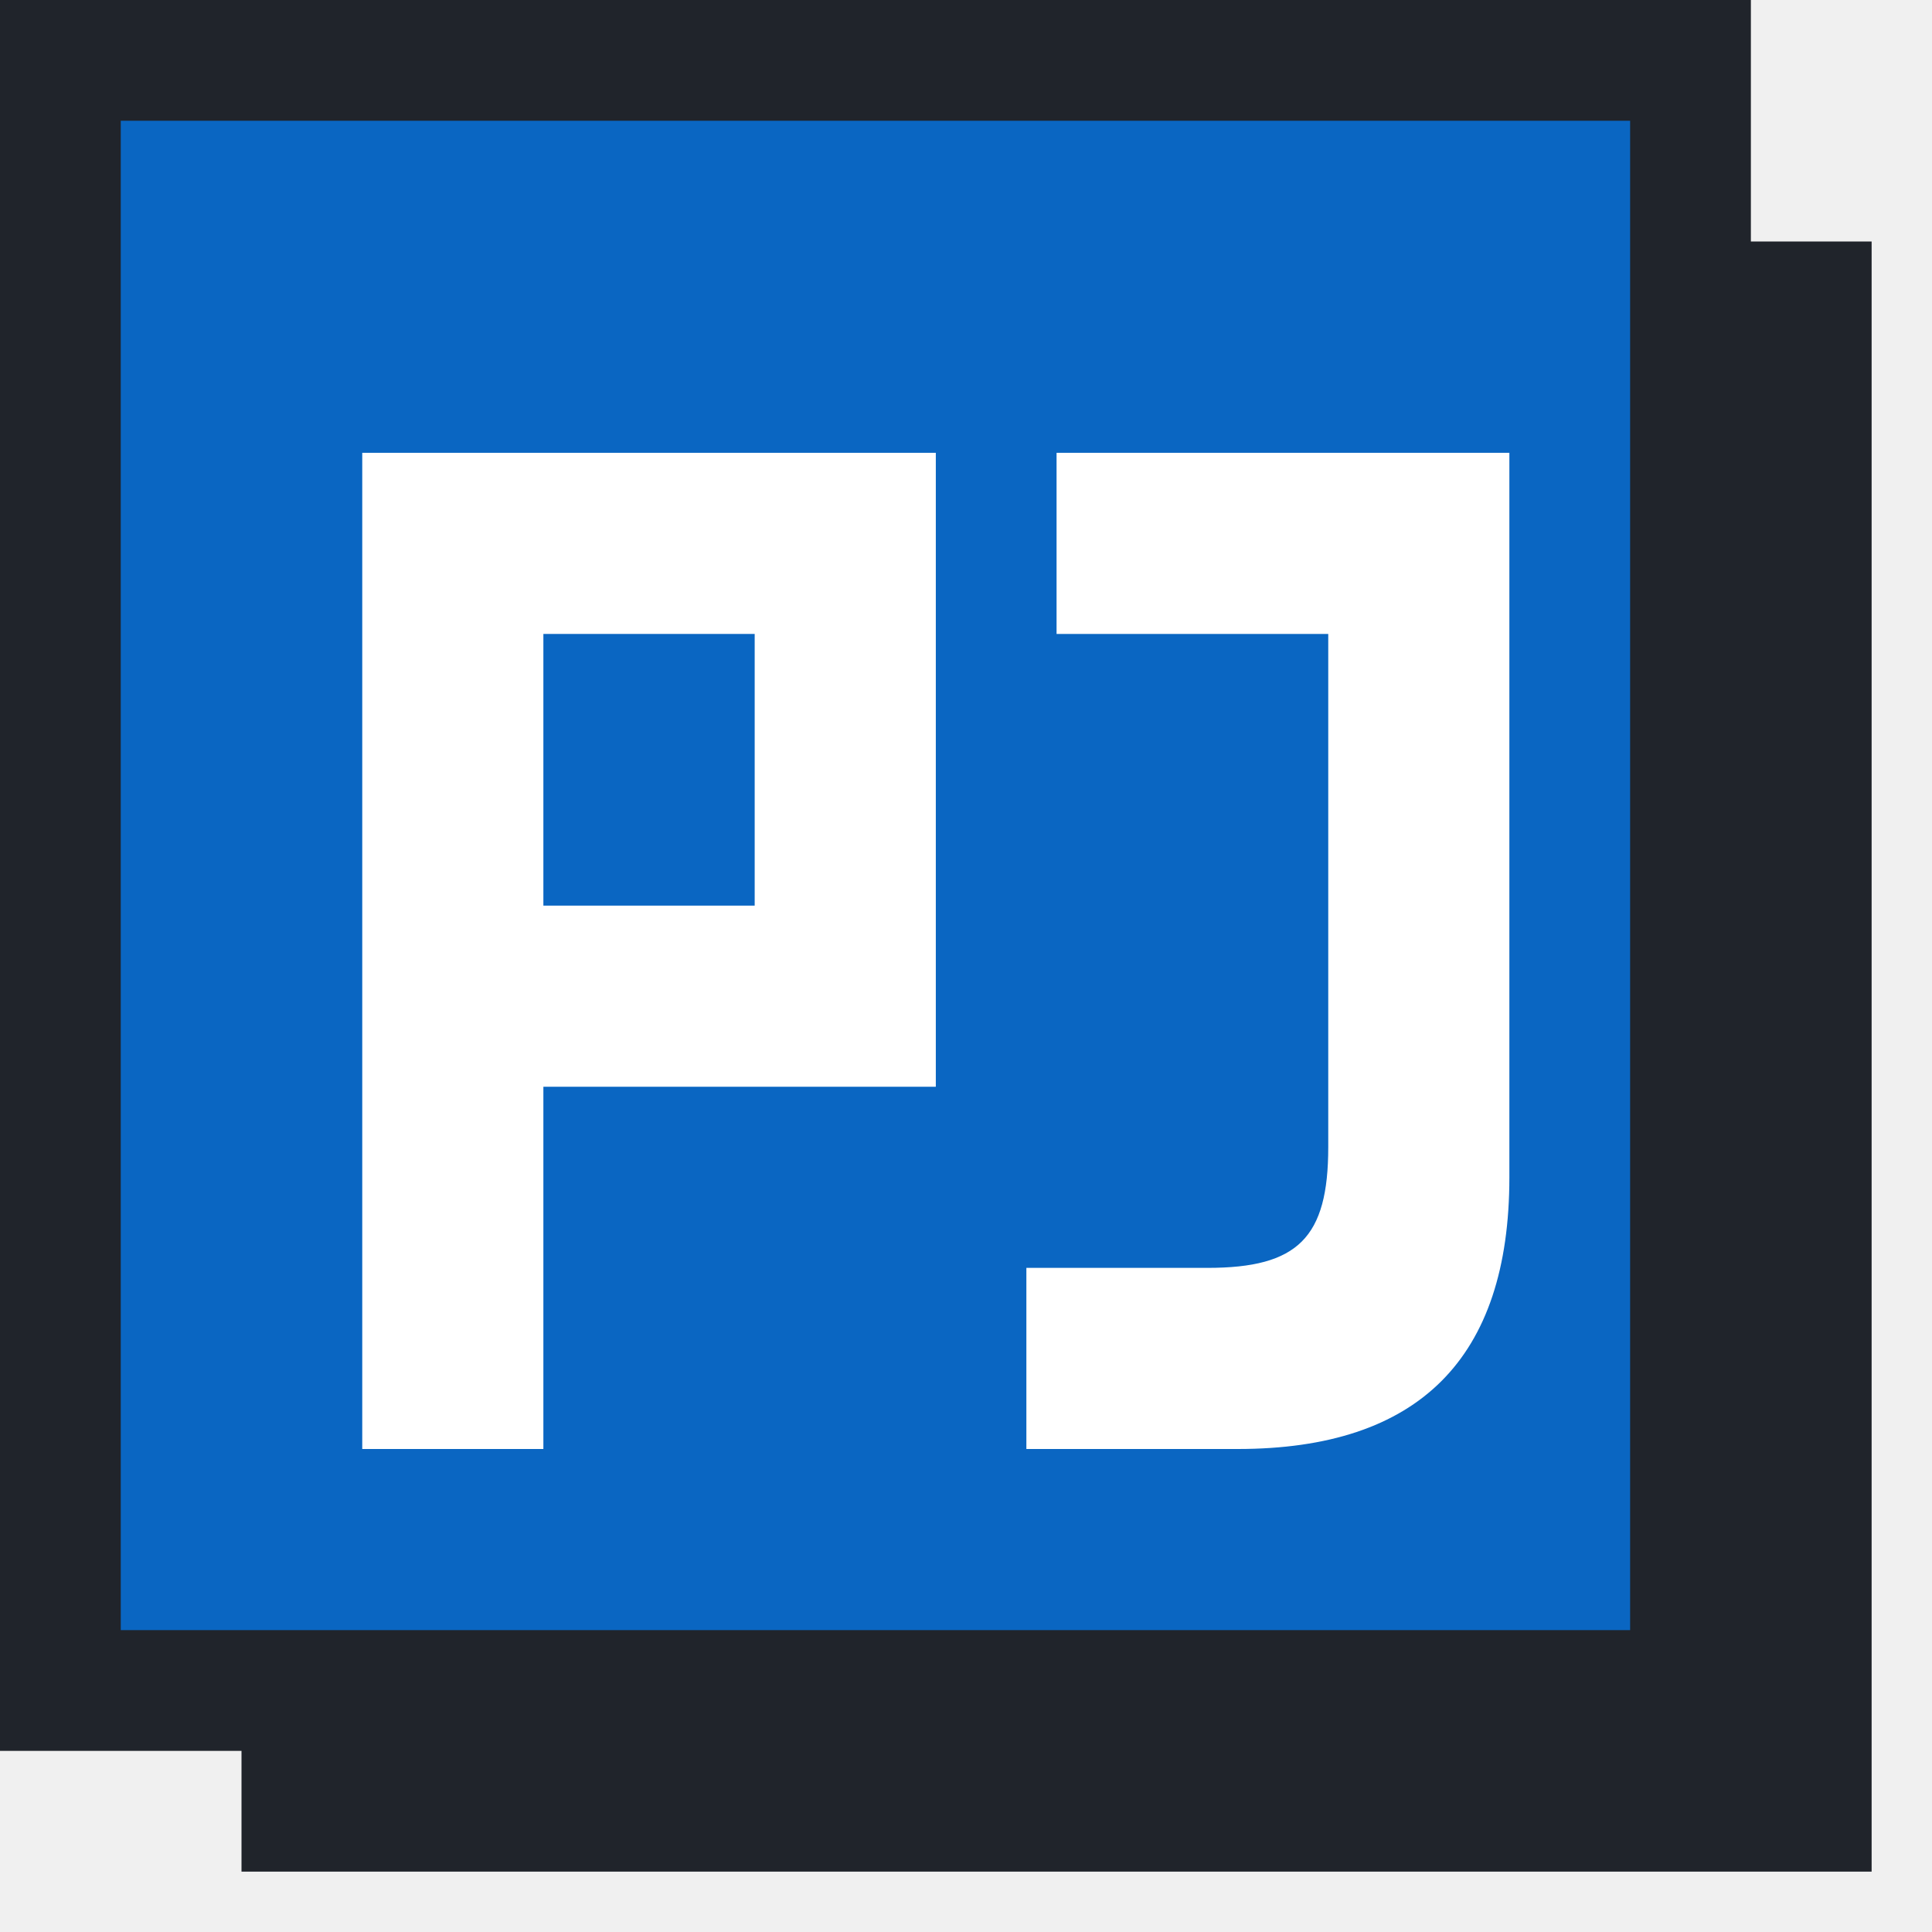
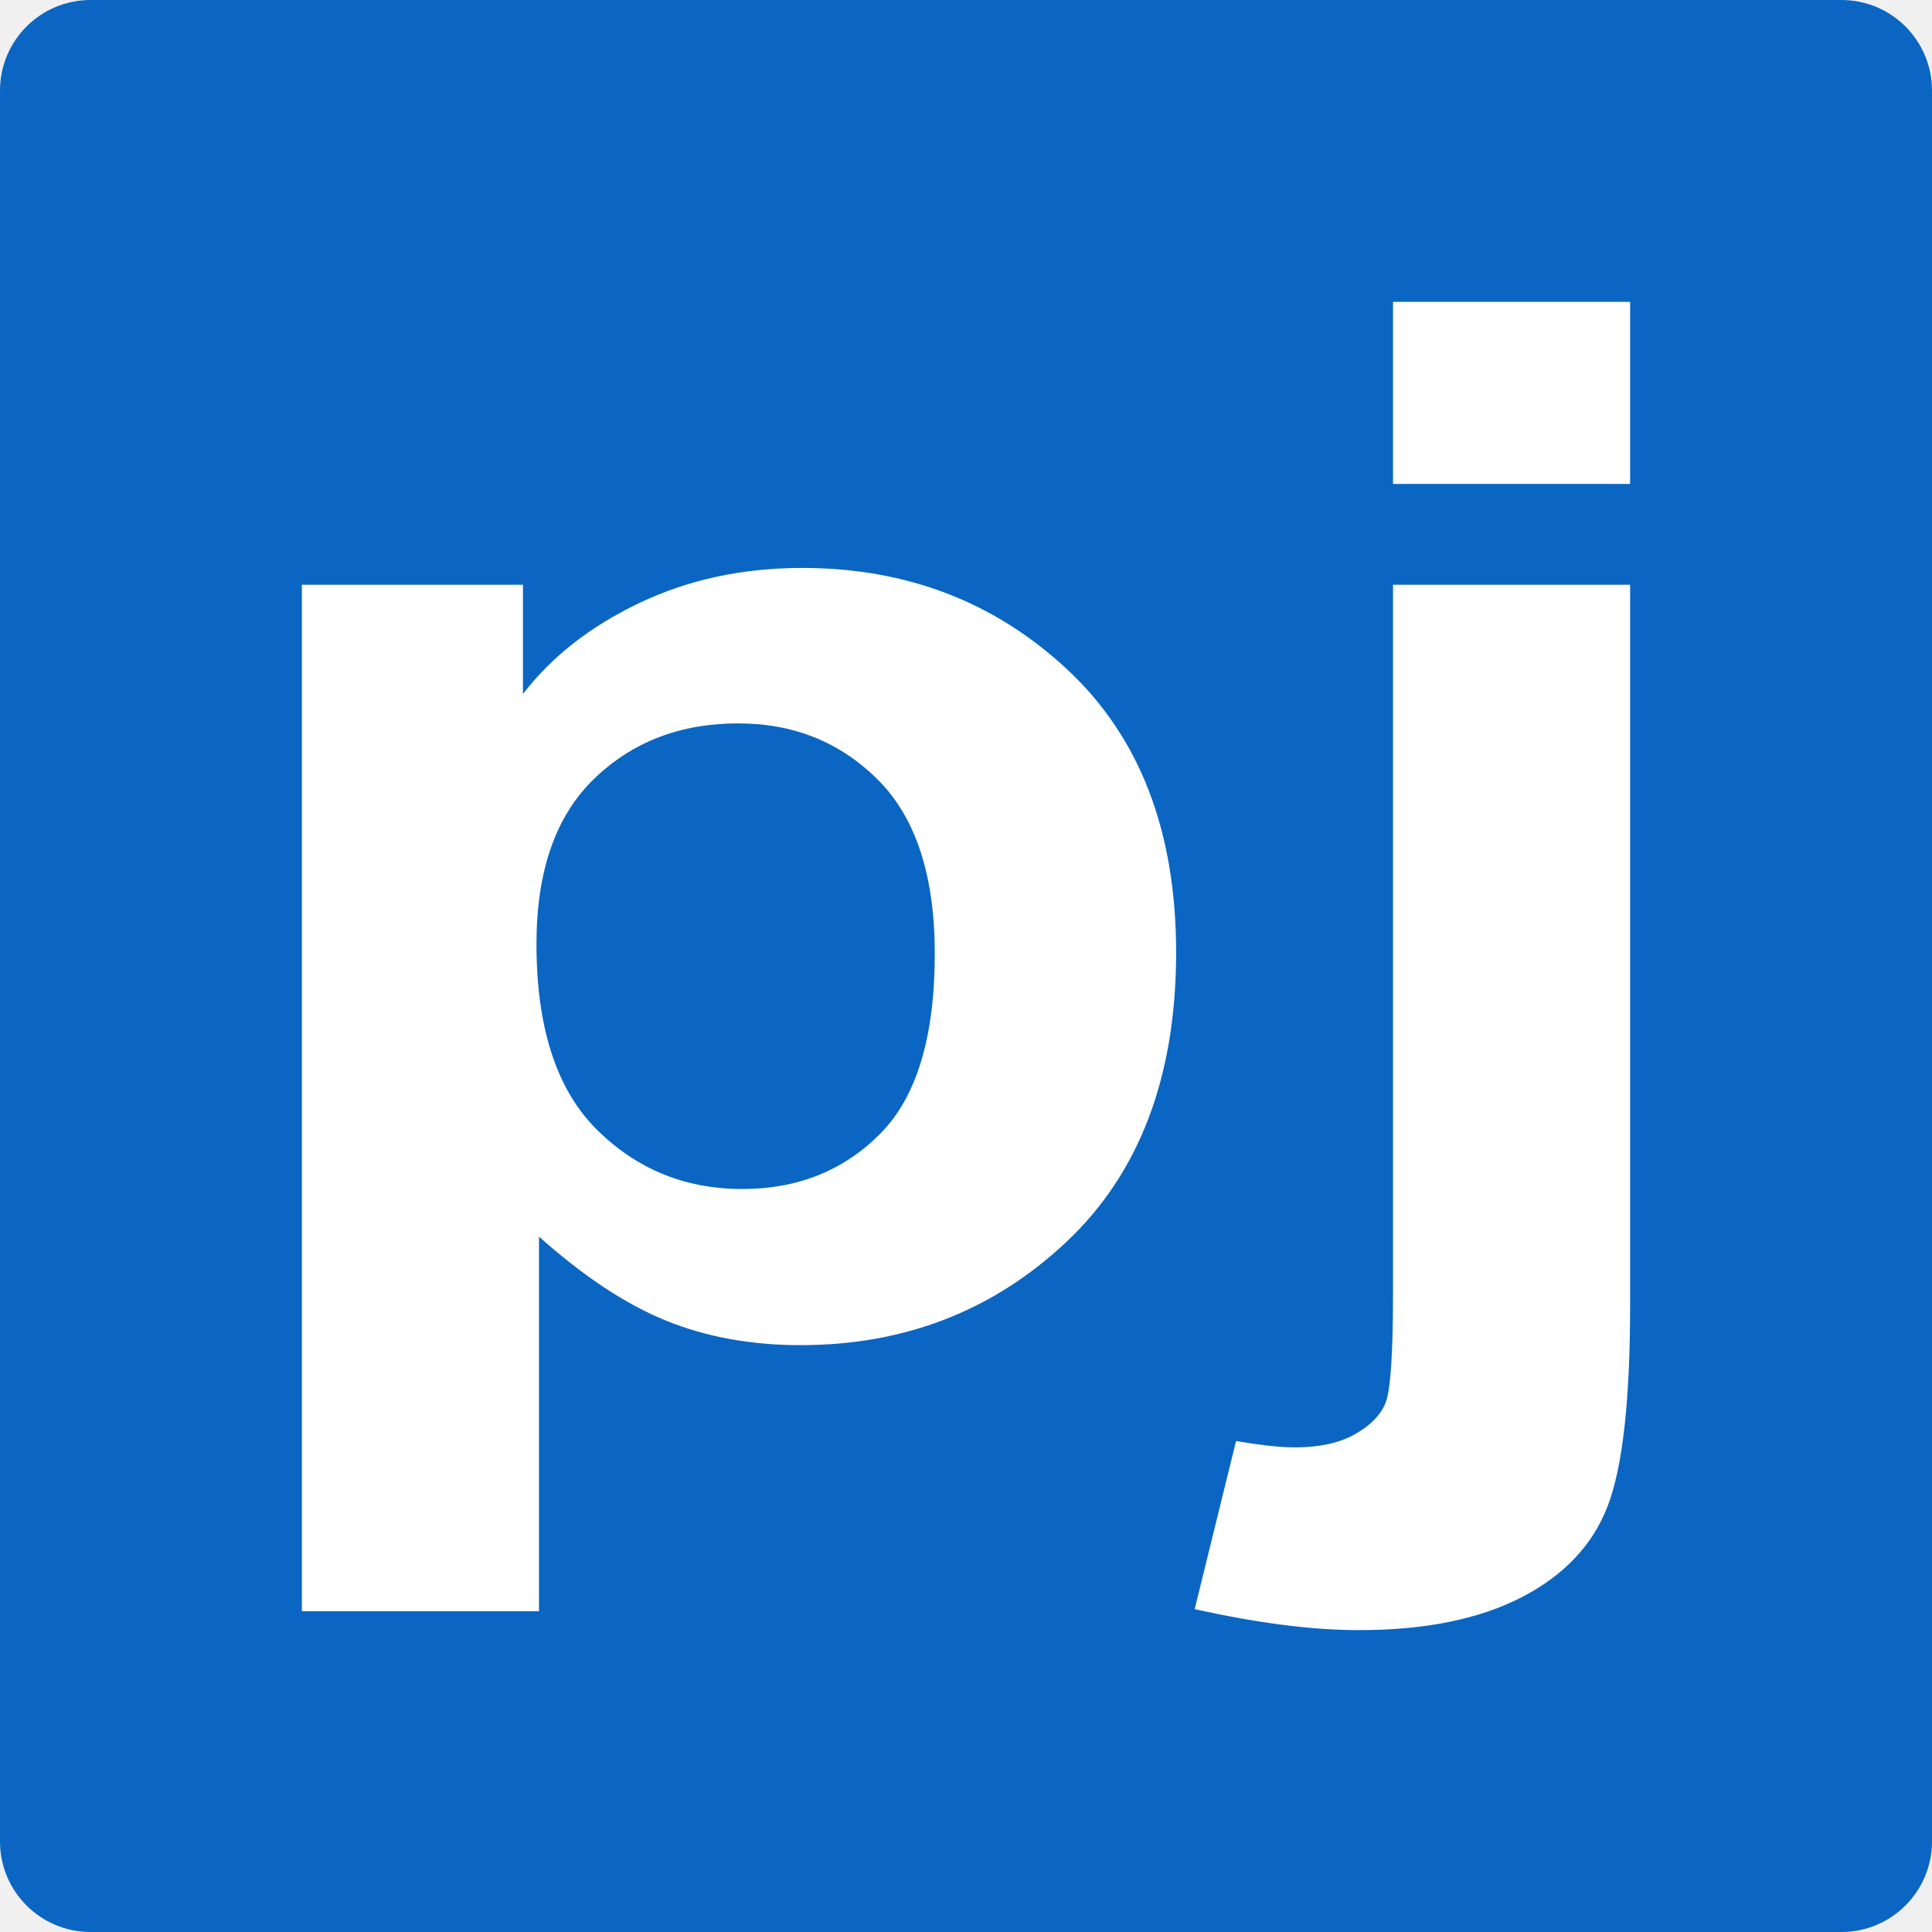
<svg xmlns="http://www.w3.org/2000/svg" viewBox="0 0 64 64" fill="none">
-   <path fill="#20242B" d="M8 8h54v54H8z" />
-   <path fill="#0A66C2" stroke="#20242B" stroke-width="4" d="M2 2h54v54H2z" />
-   <path fill="#FFFFFF" fill-rule="evenodd" d="M12 15h19v21H18v12h-6V15Zm6 6v9h7v-9h-7Z" clip-rule="evenodd" />
-   <path fill="#FFFFFF" d="M35 15h15v24c0 6-3 9-9 9h-7v-6h6c3 0 4-1 4-4V21h-9v-6Z" />
+   <rect width="64" height="64" rx="3" fill="#0A66C2" />
+   <g fill="#FFFFFF" transform="matrix(0.02795426 0 0 -0.02319452 6.114358 44.00316)">
+     <path d="M139 1062H401V906Q452 986 539.0 1036.0Q626 1086 732 1086Q917 1086 1046.0 941.0Q1175 796 1175 537Q1175 271 1045.0 123.5Q915 -24 730 -24Q642 -24 570.5 11.0Q499 46 420 131V-404H139ZM417 549Q417 370 488.0 284.5Q559 199 661 199Q759 199 824.0 277.5Q889 356 889 535Q889 702 822.0 783.0Q755 864 656 864Q553 864 485.0 784.5Q417 705 417 549Z" />
+     <path d="M1432 1206V1466H1713V1206ZM1713 1062V33Q1713 -170 1686.5 -253.5Q1660 -337 1584.5 -384.0Q1509 -431 1392 -431Q1350 -431 1301.5 -423.5Q1253 -416 1197 -401L1246 -161Q1266 -165 1283.5 -167.5Q1301 -170 1316 -170Q1359 -170 1386.5 -151.5Q1414 -133 1423.0 -107.0Q1432 -81 1432 49V1062Z" />
+   </g>
</svg>
